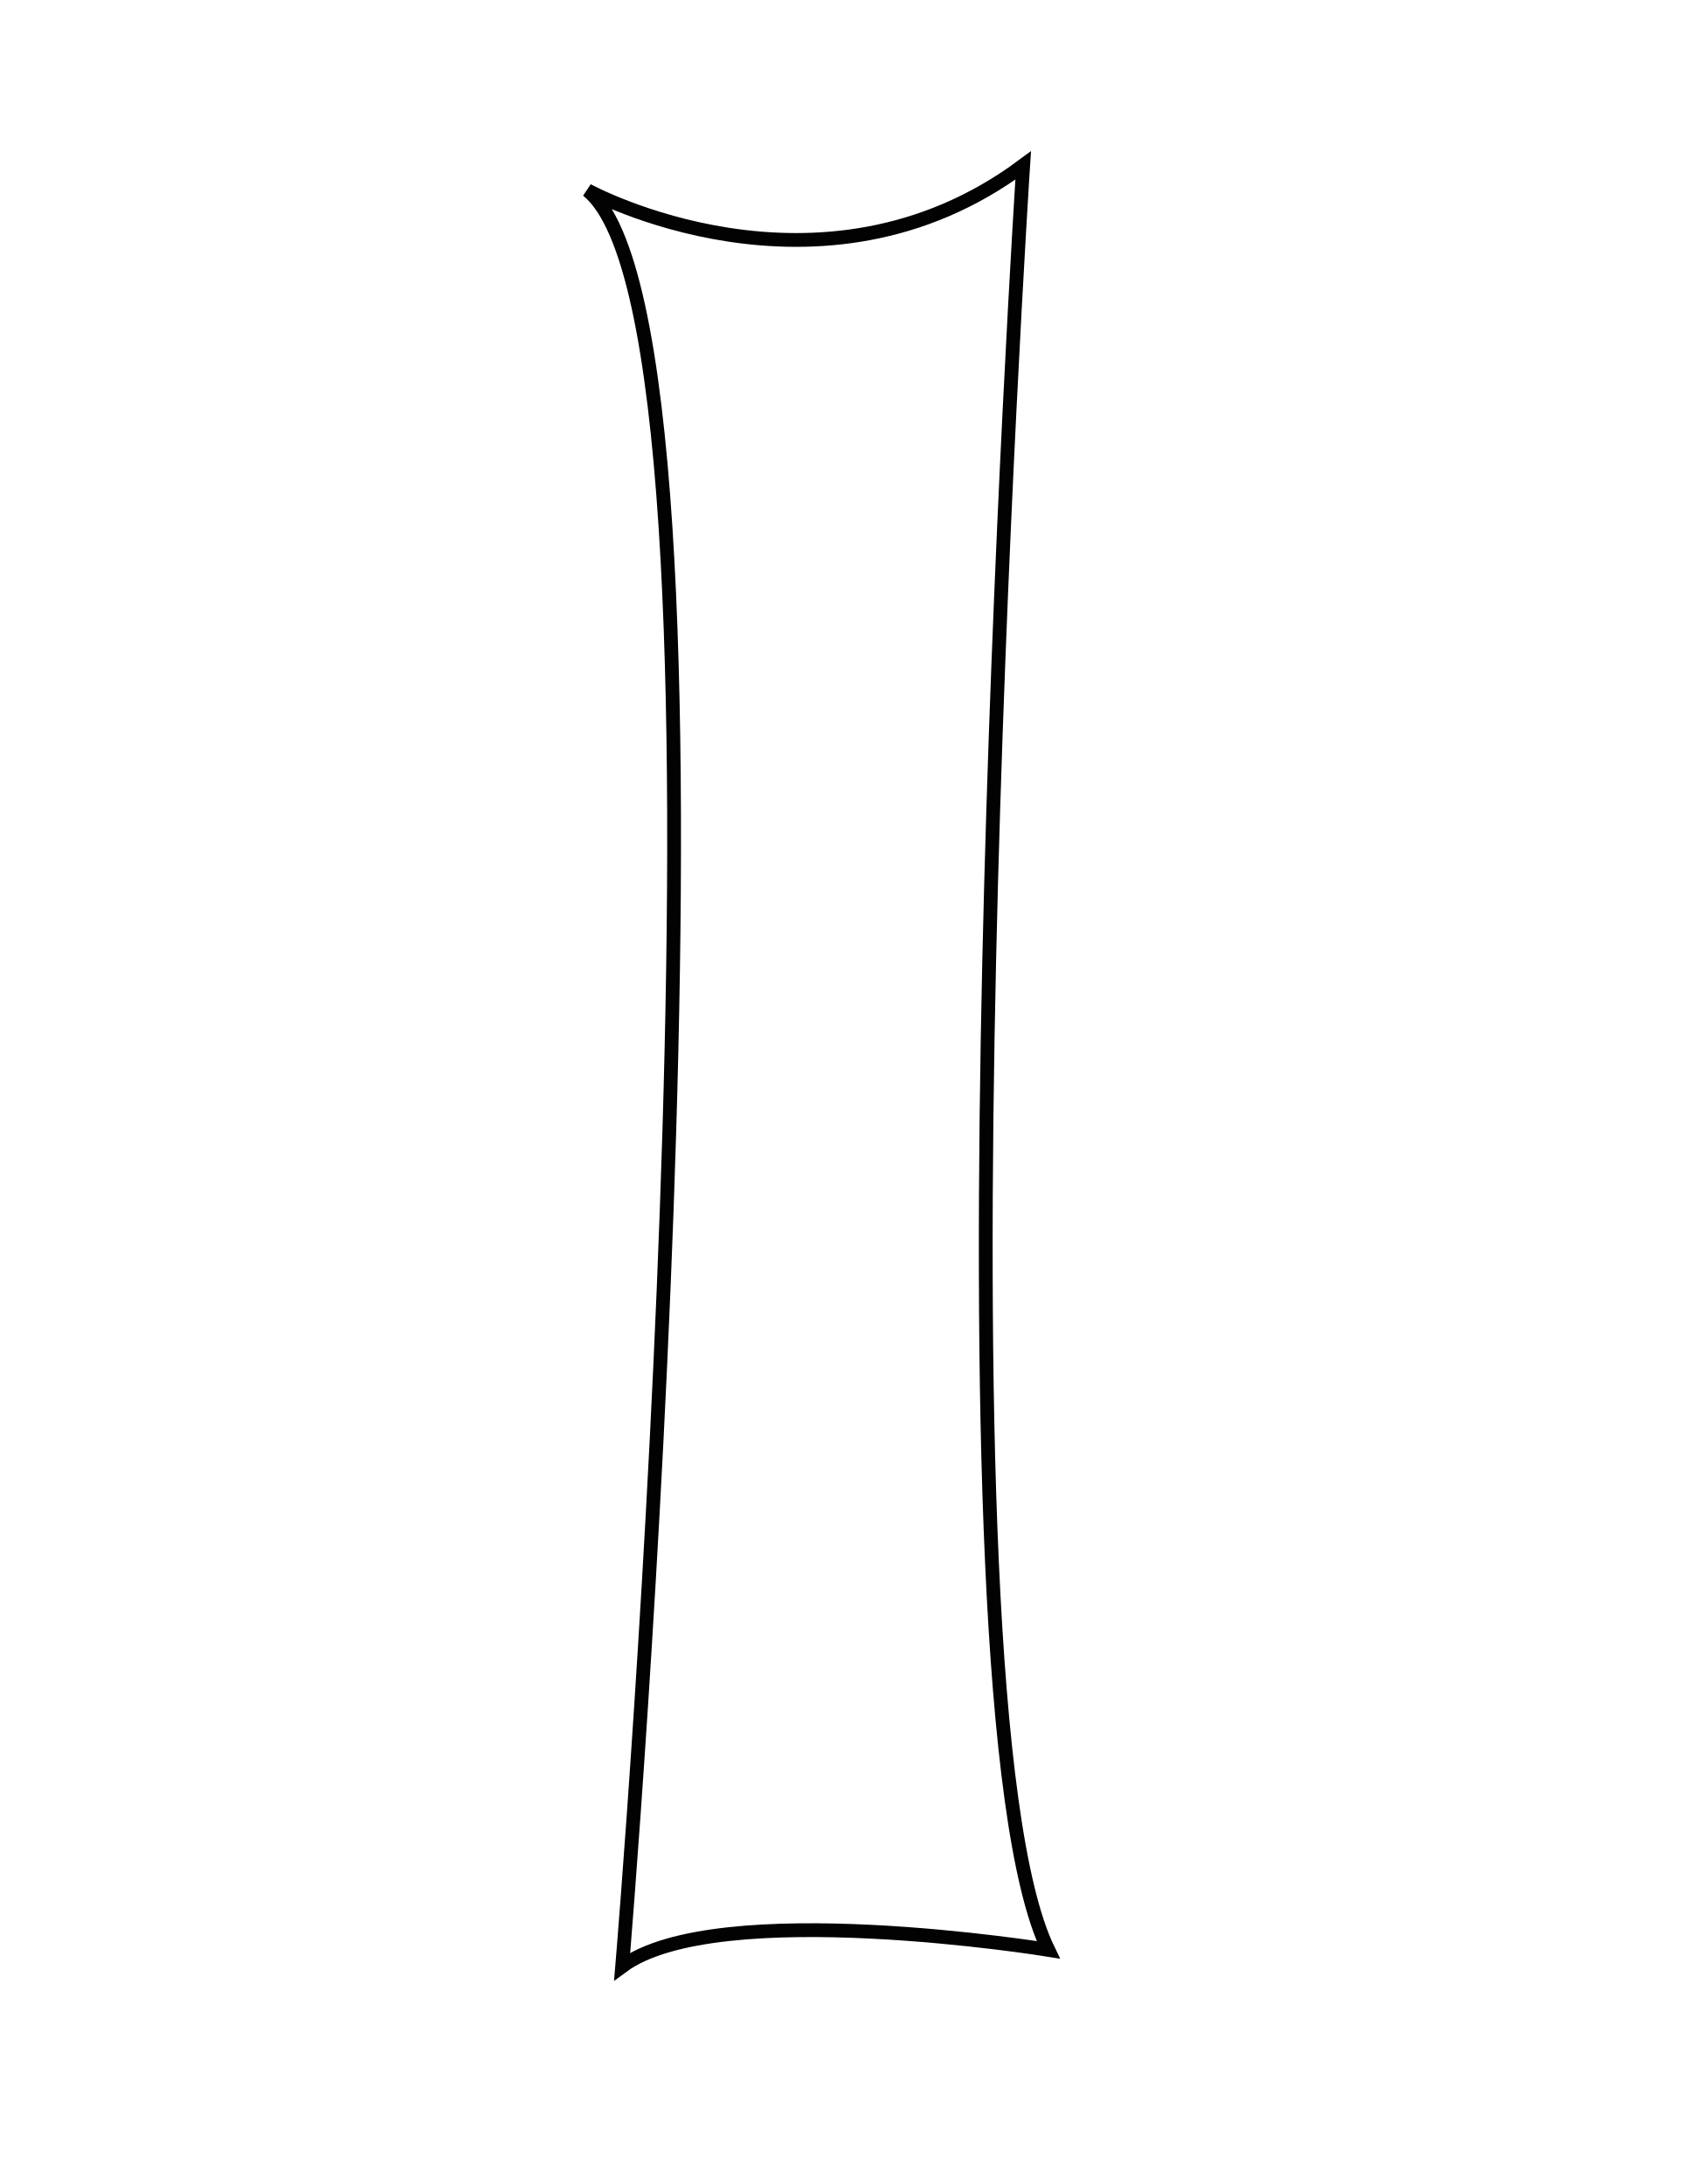
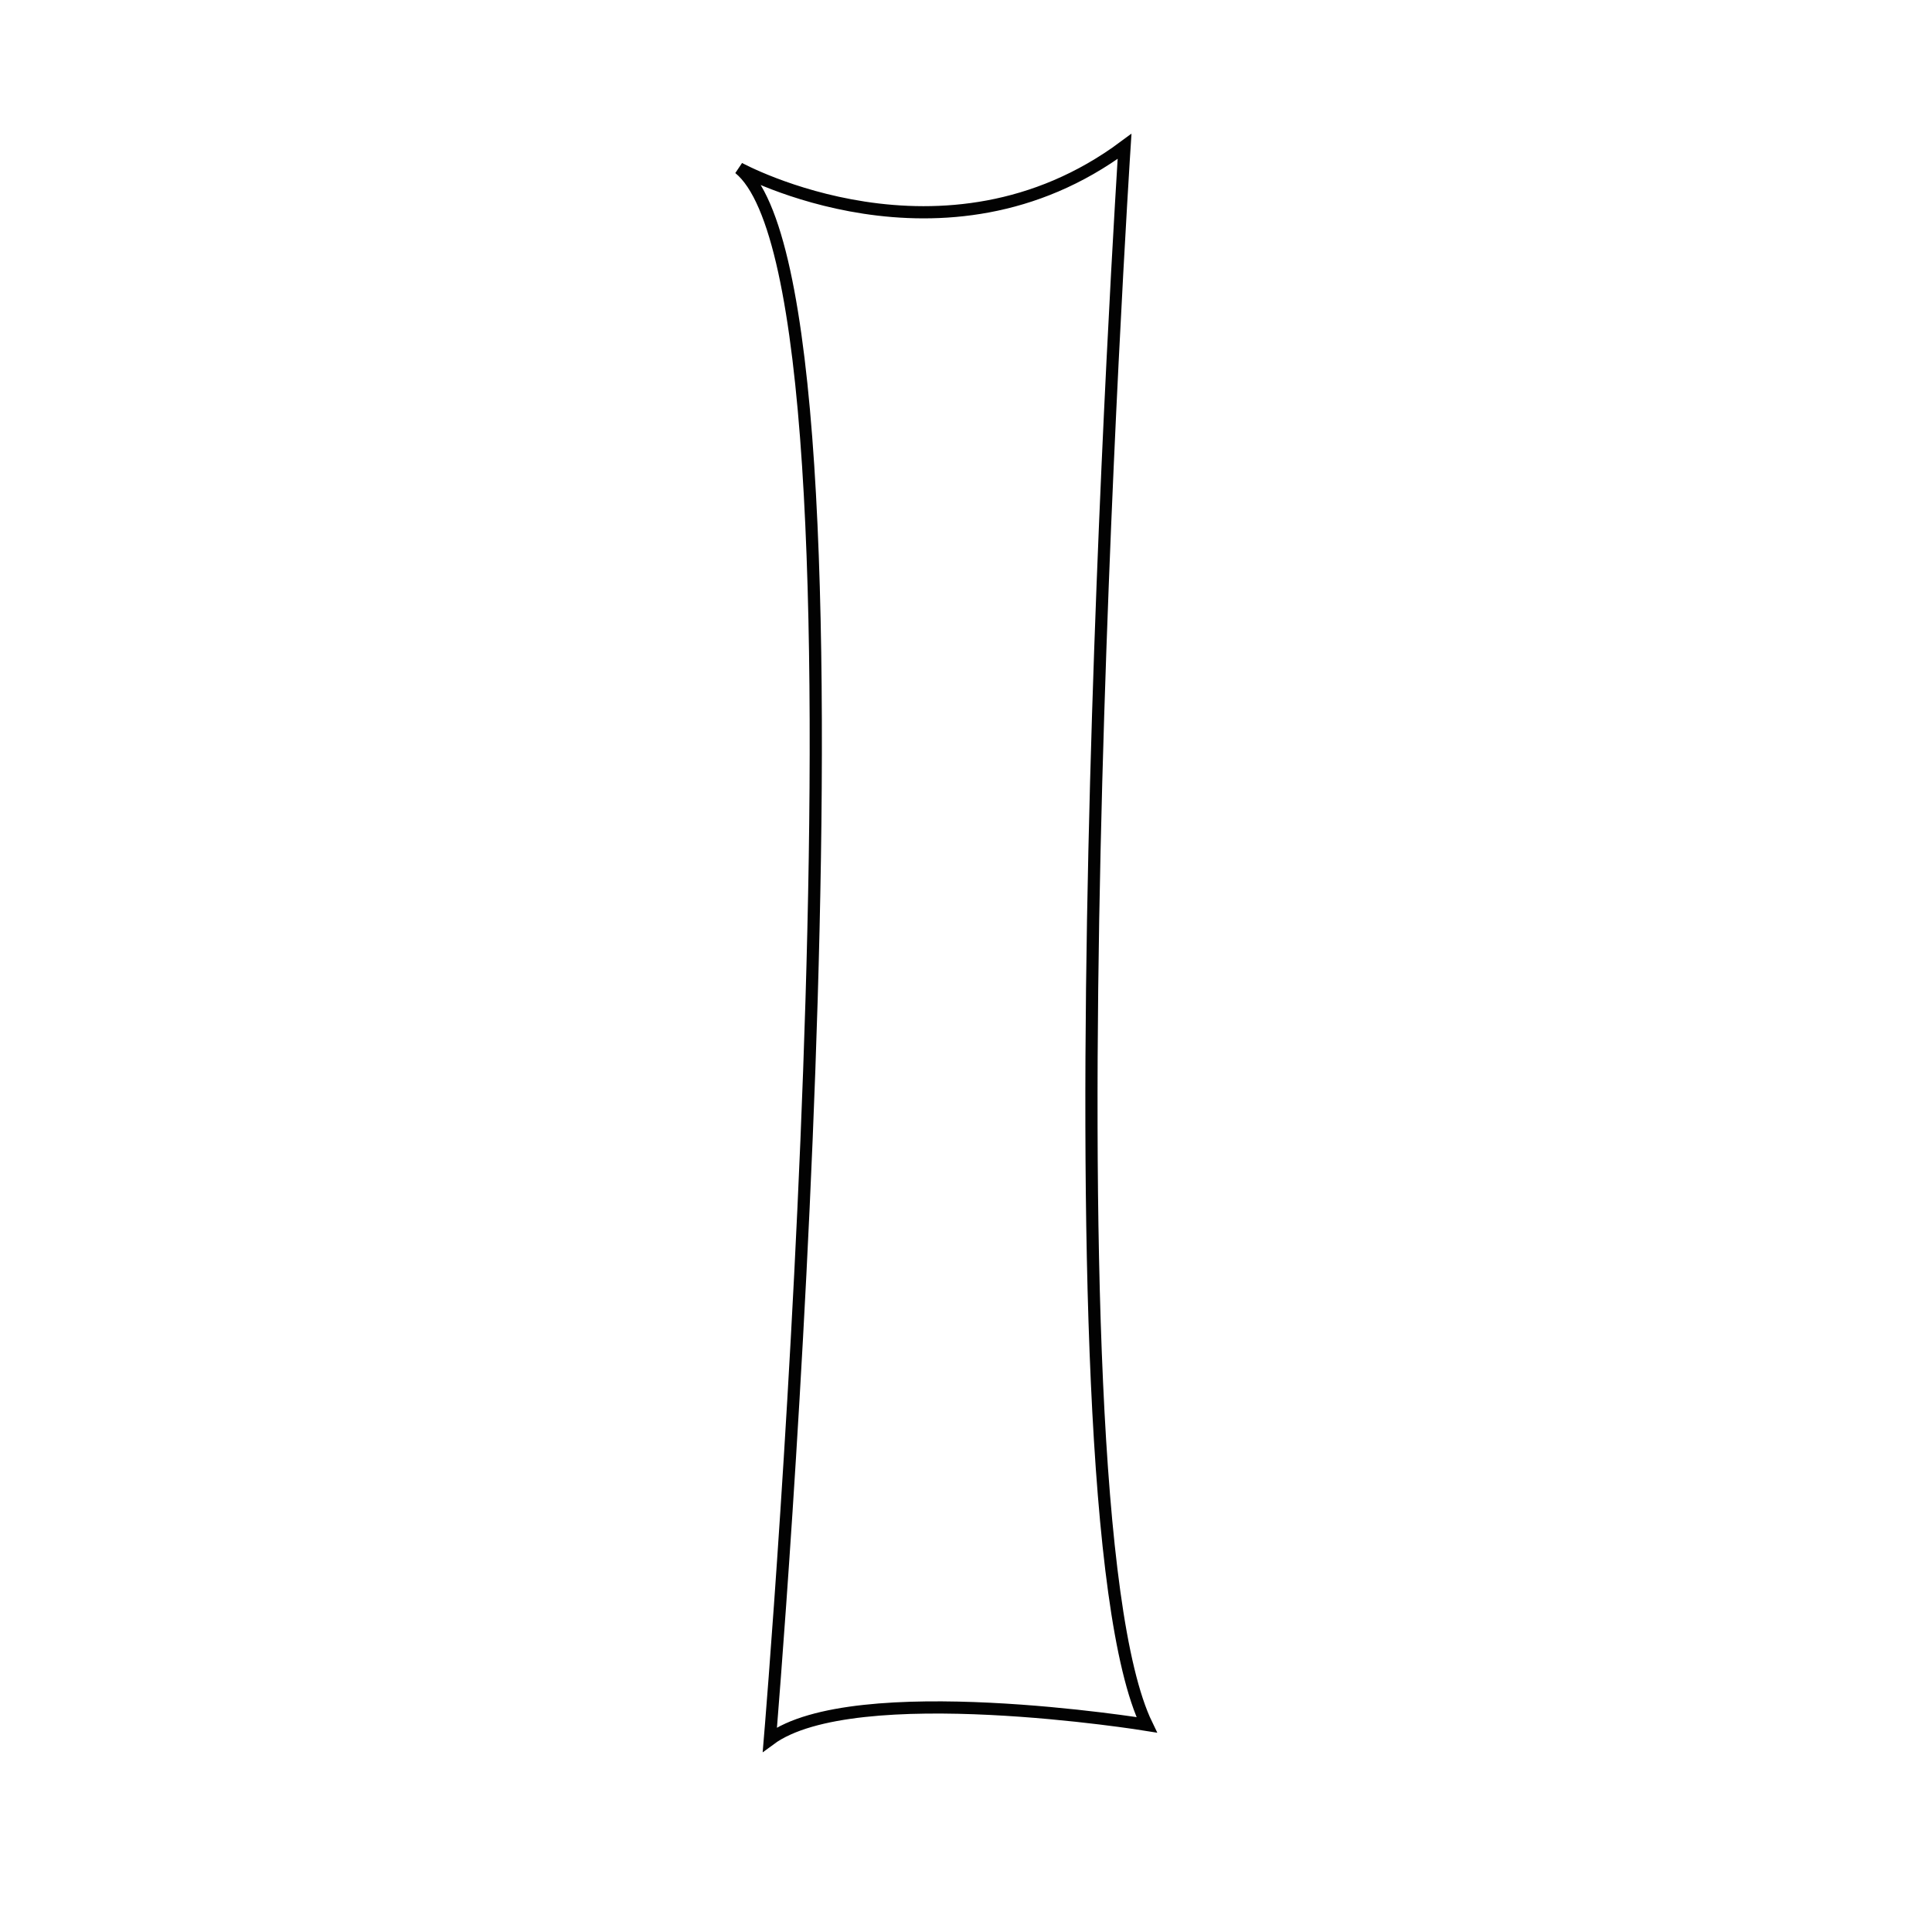
- <svg xmlns="http://www.w3.org/2000/svg" version="1.1" x="0px" y="0px" width="612px" height="792px" viewBox="0 0 612 792" enable-background="new 0 0 612 792" xml:space="preserve">
+ <svg xmlns="http://www.w3.org/2000/svg" version="1.1" x="0px" y="0px" width="75px" height="75px" viewBox="0 0 612 792" enable-background="new 0 0 612 792" xml:space="preserve">
  <g id="BG">
-     <path fill="none" d="M213,69c0,0,84,46,158-9c0,0-35.91,554.08,9.087,647.075c0,0-119.995-19.498-154.493,6   C225.594,713.075,275.402,119.391,213,69z" />
+     <path fill="none" d="M213,69c0,0,84,46,158-9c0,0-35.91,554.08,9.087,647.075c0,0-119.995-19.498-154.493,6                      C225.594,713.075,275.402,119.391,213,69z" />
  </g>
  <g id="OUTLINE">
-     <path fill="none" stroke="#020202" stroke-width="5" stroke-miterlimit="10" d="M213,69c0,0,84,46,158-9   c0,0-35.91,554.08,9.087,647.075c0,0-119.995-19.498-154.493,6C225.594,713.075,275.402,119.391,213,69z" />
+     <path fill="none" stroke="#020202" stroke-width="5" stroke-miterlimit="10" d="M213,69c0,0,84,46,158-9                      c0,0-35.91,554.08,9.087,647.075c0,0-119.995-19.498-154.493,6C225.594,713.075,275.402,119.391,213,69z" />
  </g>
</svg>
